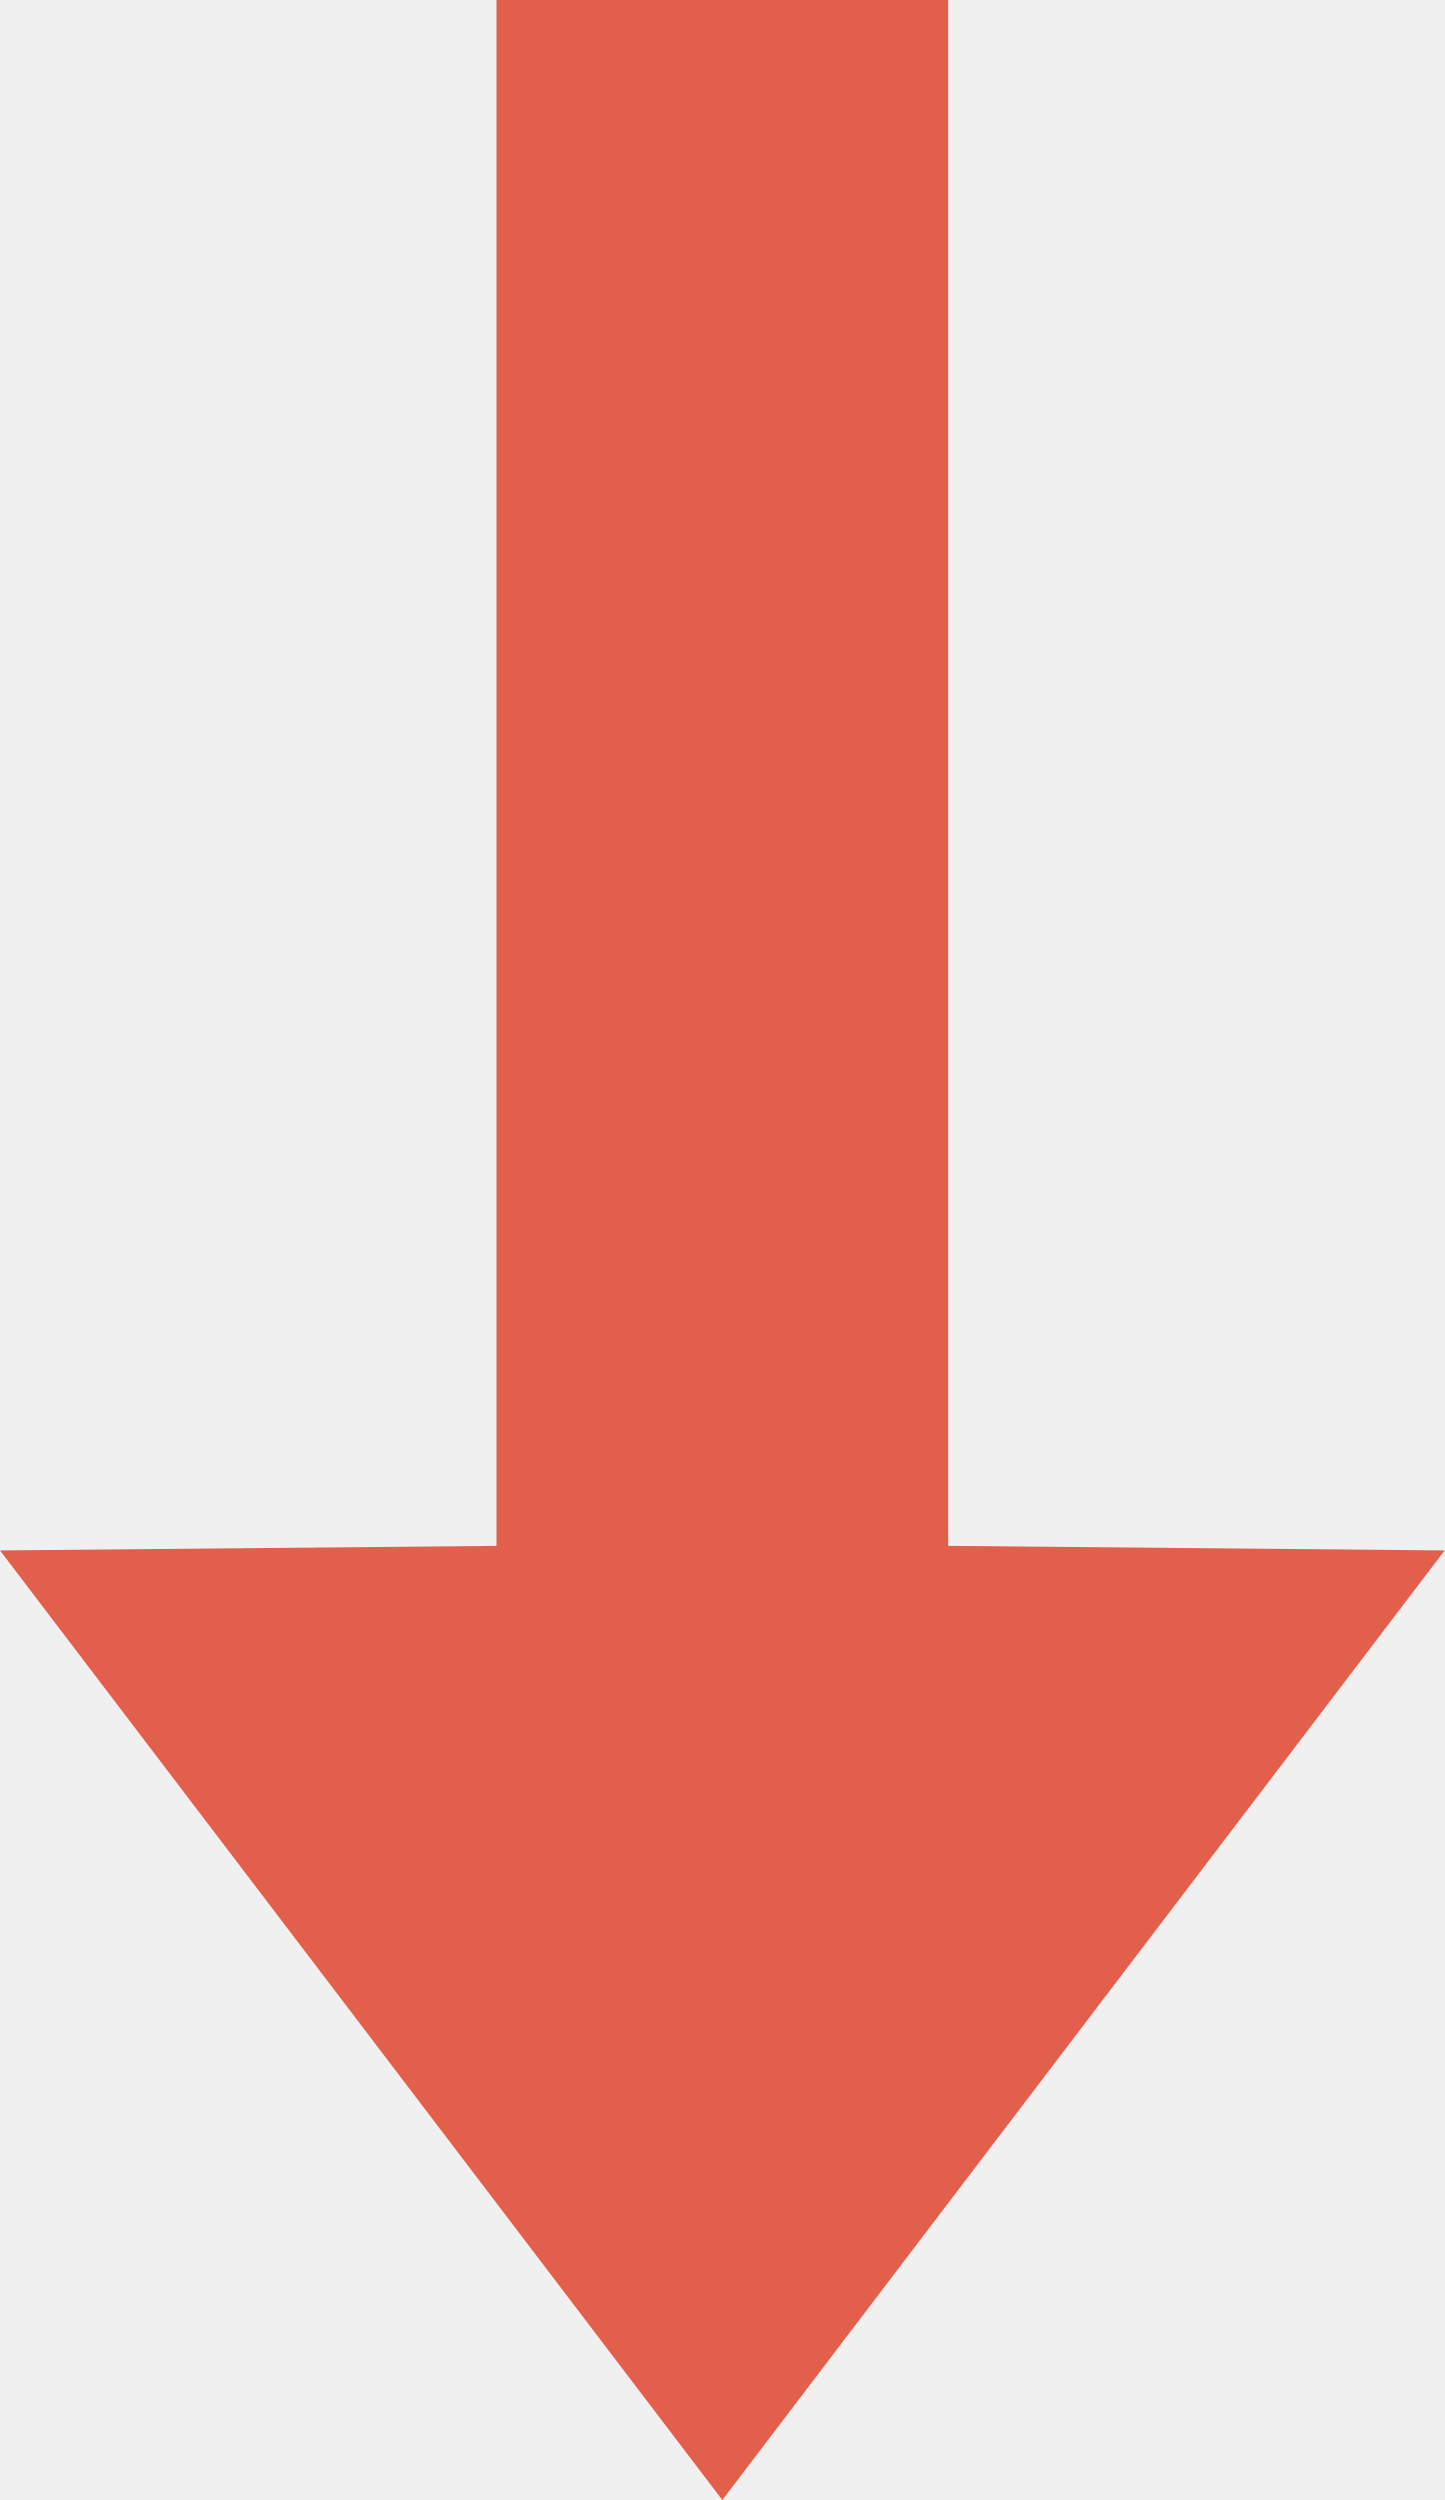
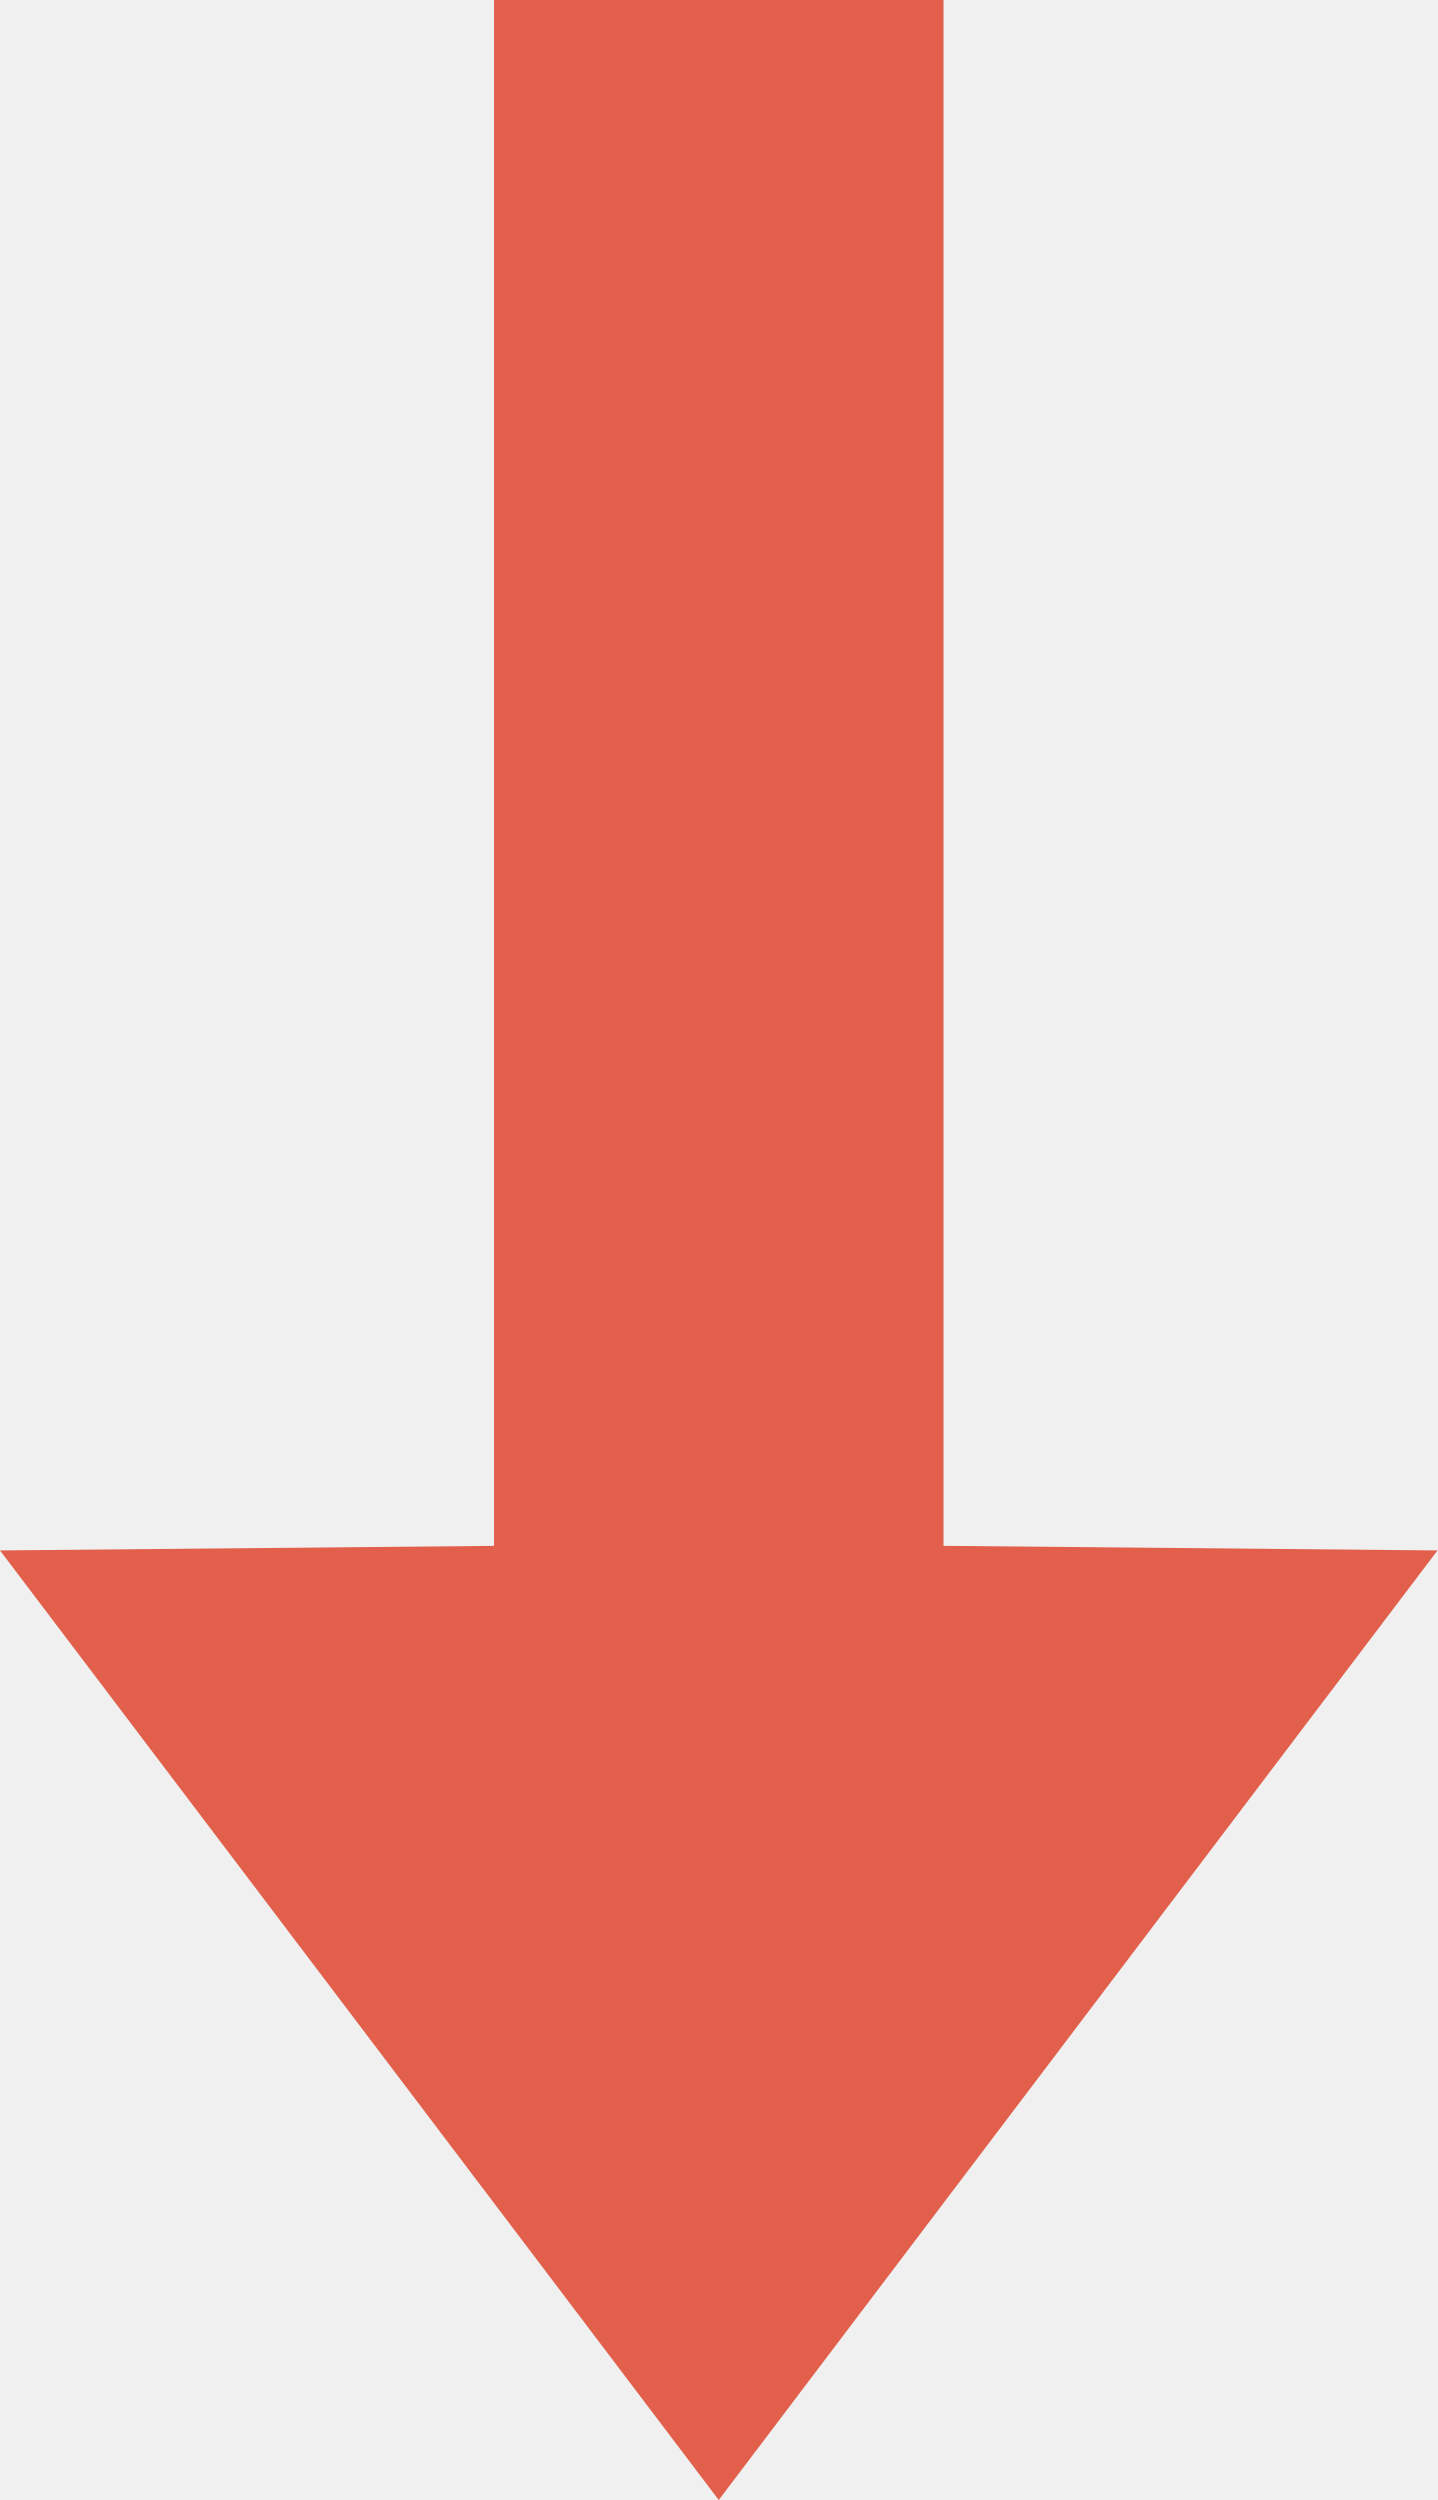
- <svg xmlns="http://www.w3.org/2000/svg" width="523.519" height="905.959" viewBox="0 0 523.519 905.959">
-   <g id="Group_1" data-name="Group 1" transform="translate(-2757.46 -2274.997)">
-     <path id="Path_501" data-name="Path 501" d="M3280.979,2836.85h0l-179.915-1.658V2275H2937.376v560.194l-179.917,1.658h0l261.76,344.107Z" fill="#e15f4b" />
+ <svg xmlns="http://www.w3.org/2000/svg" width="46" height="80" viewBox="0 0 46 80" fill="none">
+   <g clip-path="url(#clip0_989_2072)">
+     <path d="M46 49.614L30.192 49.467V0H15.809V49.468L0 49.614L23 80L46 49.614Z" fill="#E15F4B" />
  </g>
+   <defs>
+     <clipPath id="clip0_989_2072">
+       <rect width="46" height="80" fill="white" />
+     </clipPath>
+   </defs>
</svg>
